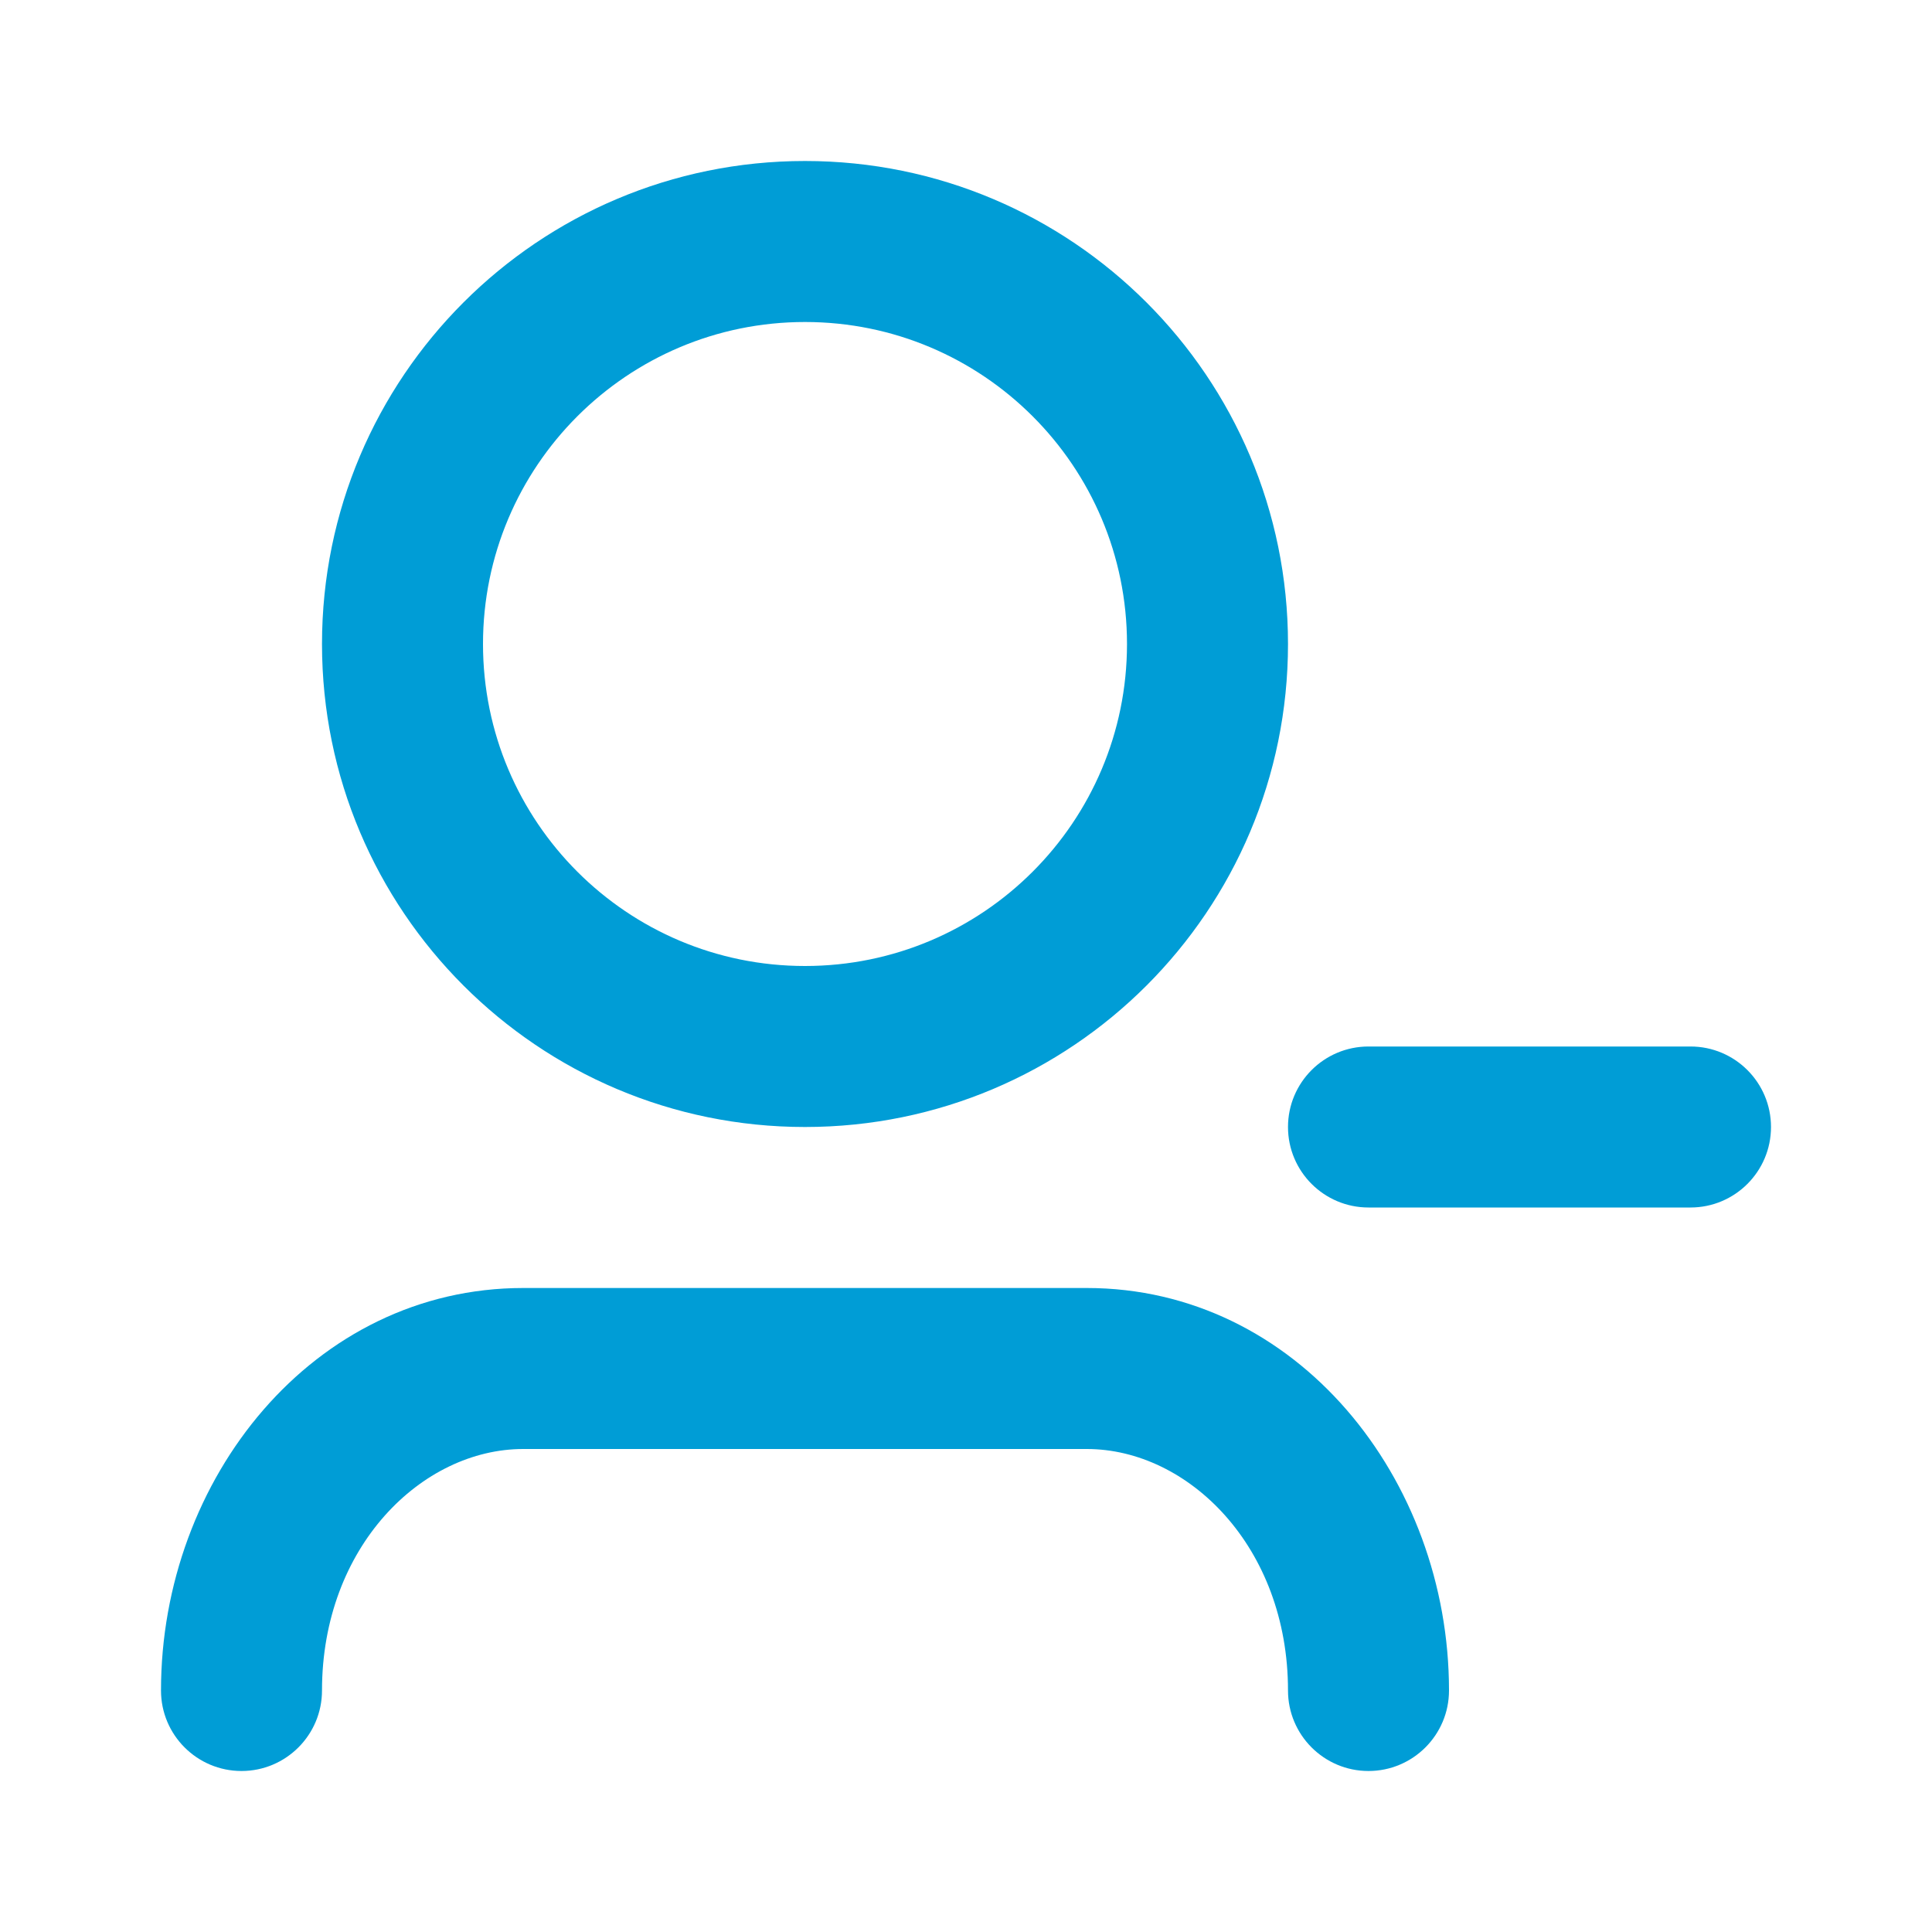
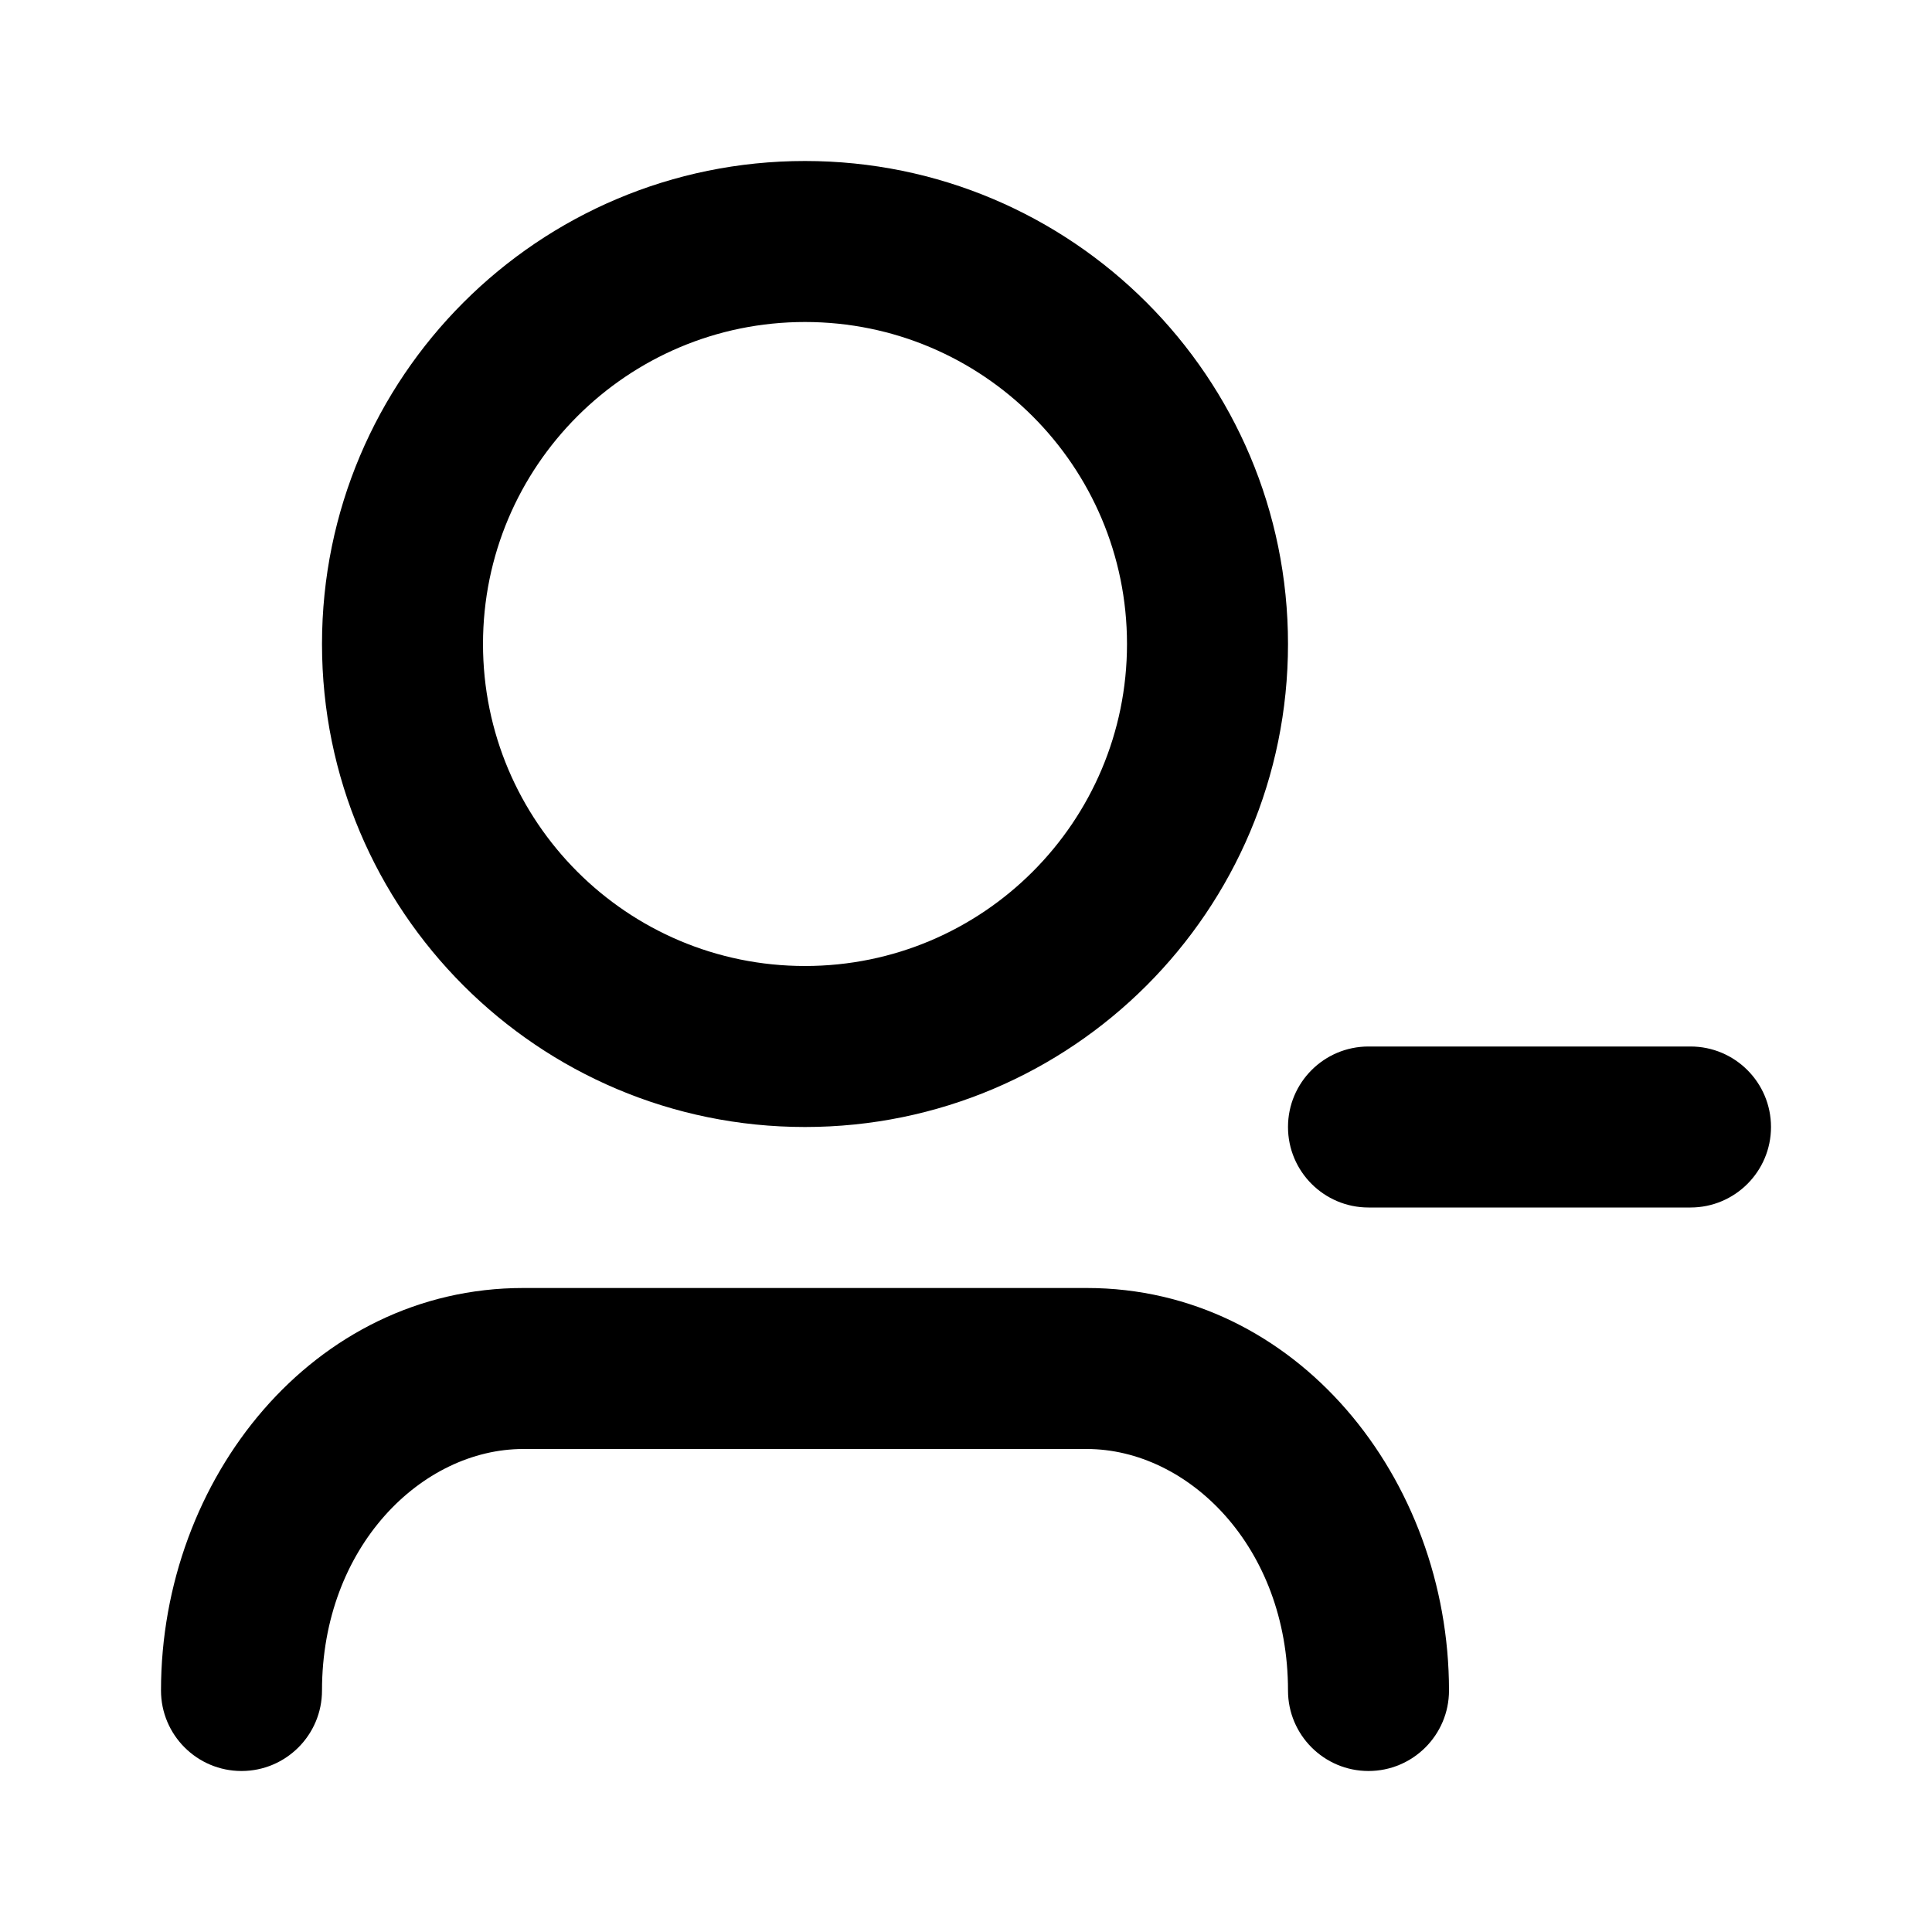
- <svg xmlns="http://www.w3.org/2000/svg" width="24" height="24" viewBox="0 0 24 24" fill="none">
-   <path d="M10 4C7.791 4 6 5.791 6 8C6 10.209 7.791 12 10 12C12.209 12 14 10.209 14 8C14 5.791 12.209 4 10 4ZM4 8C4 4.686 6.686 2 10 2C13.314 2 16 4.686 16 8C16 11.314 13.314 14 10 14C6.686 14 4 11.314 4 8ZM16 14C16 13.448 16.448 13 17 13H21C21.552 13 22 13.448 22 14C22 14.552 21.552 15 21 15H17C16.448 15 16 14.552 16 14ZM6.5 18C5.241 18 4 19.213 4 21C4 21.552 3.552 22 3 22C2.448 22 2 21.552 2 21C2 18.368 3.893 16 6.5 16H13.5C16.107 16 18 18.368 18 21C18 21.552 17.552 22 17 22C16.448 22 16 21.552 16 21C16 19.213 14.759 18 13.5 18H6.5Z" fill="#009DD6" />
+ <svg xmlns="http://www.w3.org/2000/svg" width="24" height="24" viewBox="0 0 24 24">
+   <path d="M10 4C7.791 4 6 5.791 6 8C6 10.209 7.791 12 10 12C12.209 12 14 10.209 14 8C14 5.791 12.209 4 10 4ZM4 8C4 4.686 6.686 2 10 2C13.314 2 16 4.686 16 8C16 11.314 13.314 14 10 14C6.686 14 4 11.314 4 8ZM16 14C16 13.448 16.448 13 17 13H21C21.552 13 22 13.448 22 14C22 14.552 21.552 15 21 15H17C16.448 15 16 14.552 16 14ZM6.5 18C5.241 18 4 19.213 4 21C4 21.552 3.552 22 3 22C2.448 22 2 21.552 2 21C2 18.368 3.893 16 6.5 16H13.5C16.107 16 18 18.368 18 21C18 21.552 17.552 22 17 22C16.448 22 16 21.552 16 21C16 19.213 14.759 18 13.5 18H6.5Z" />
</svg>
